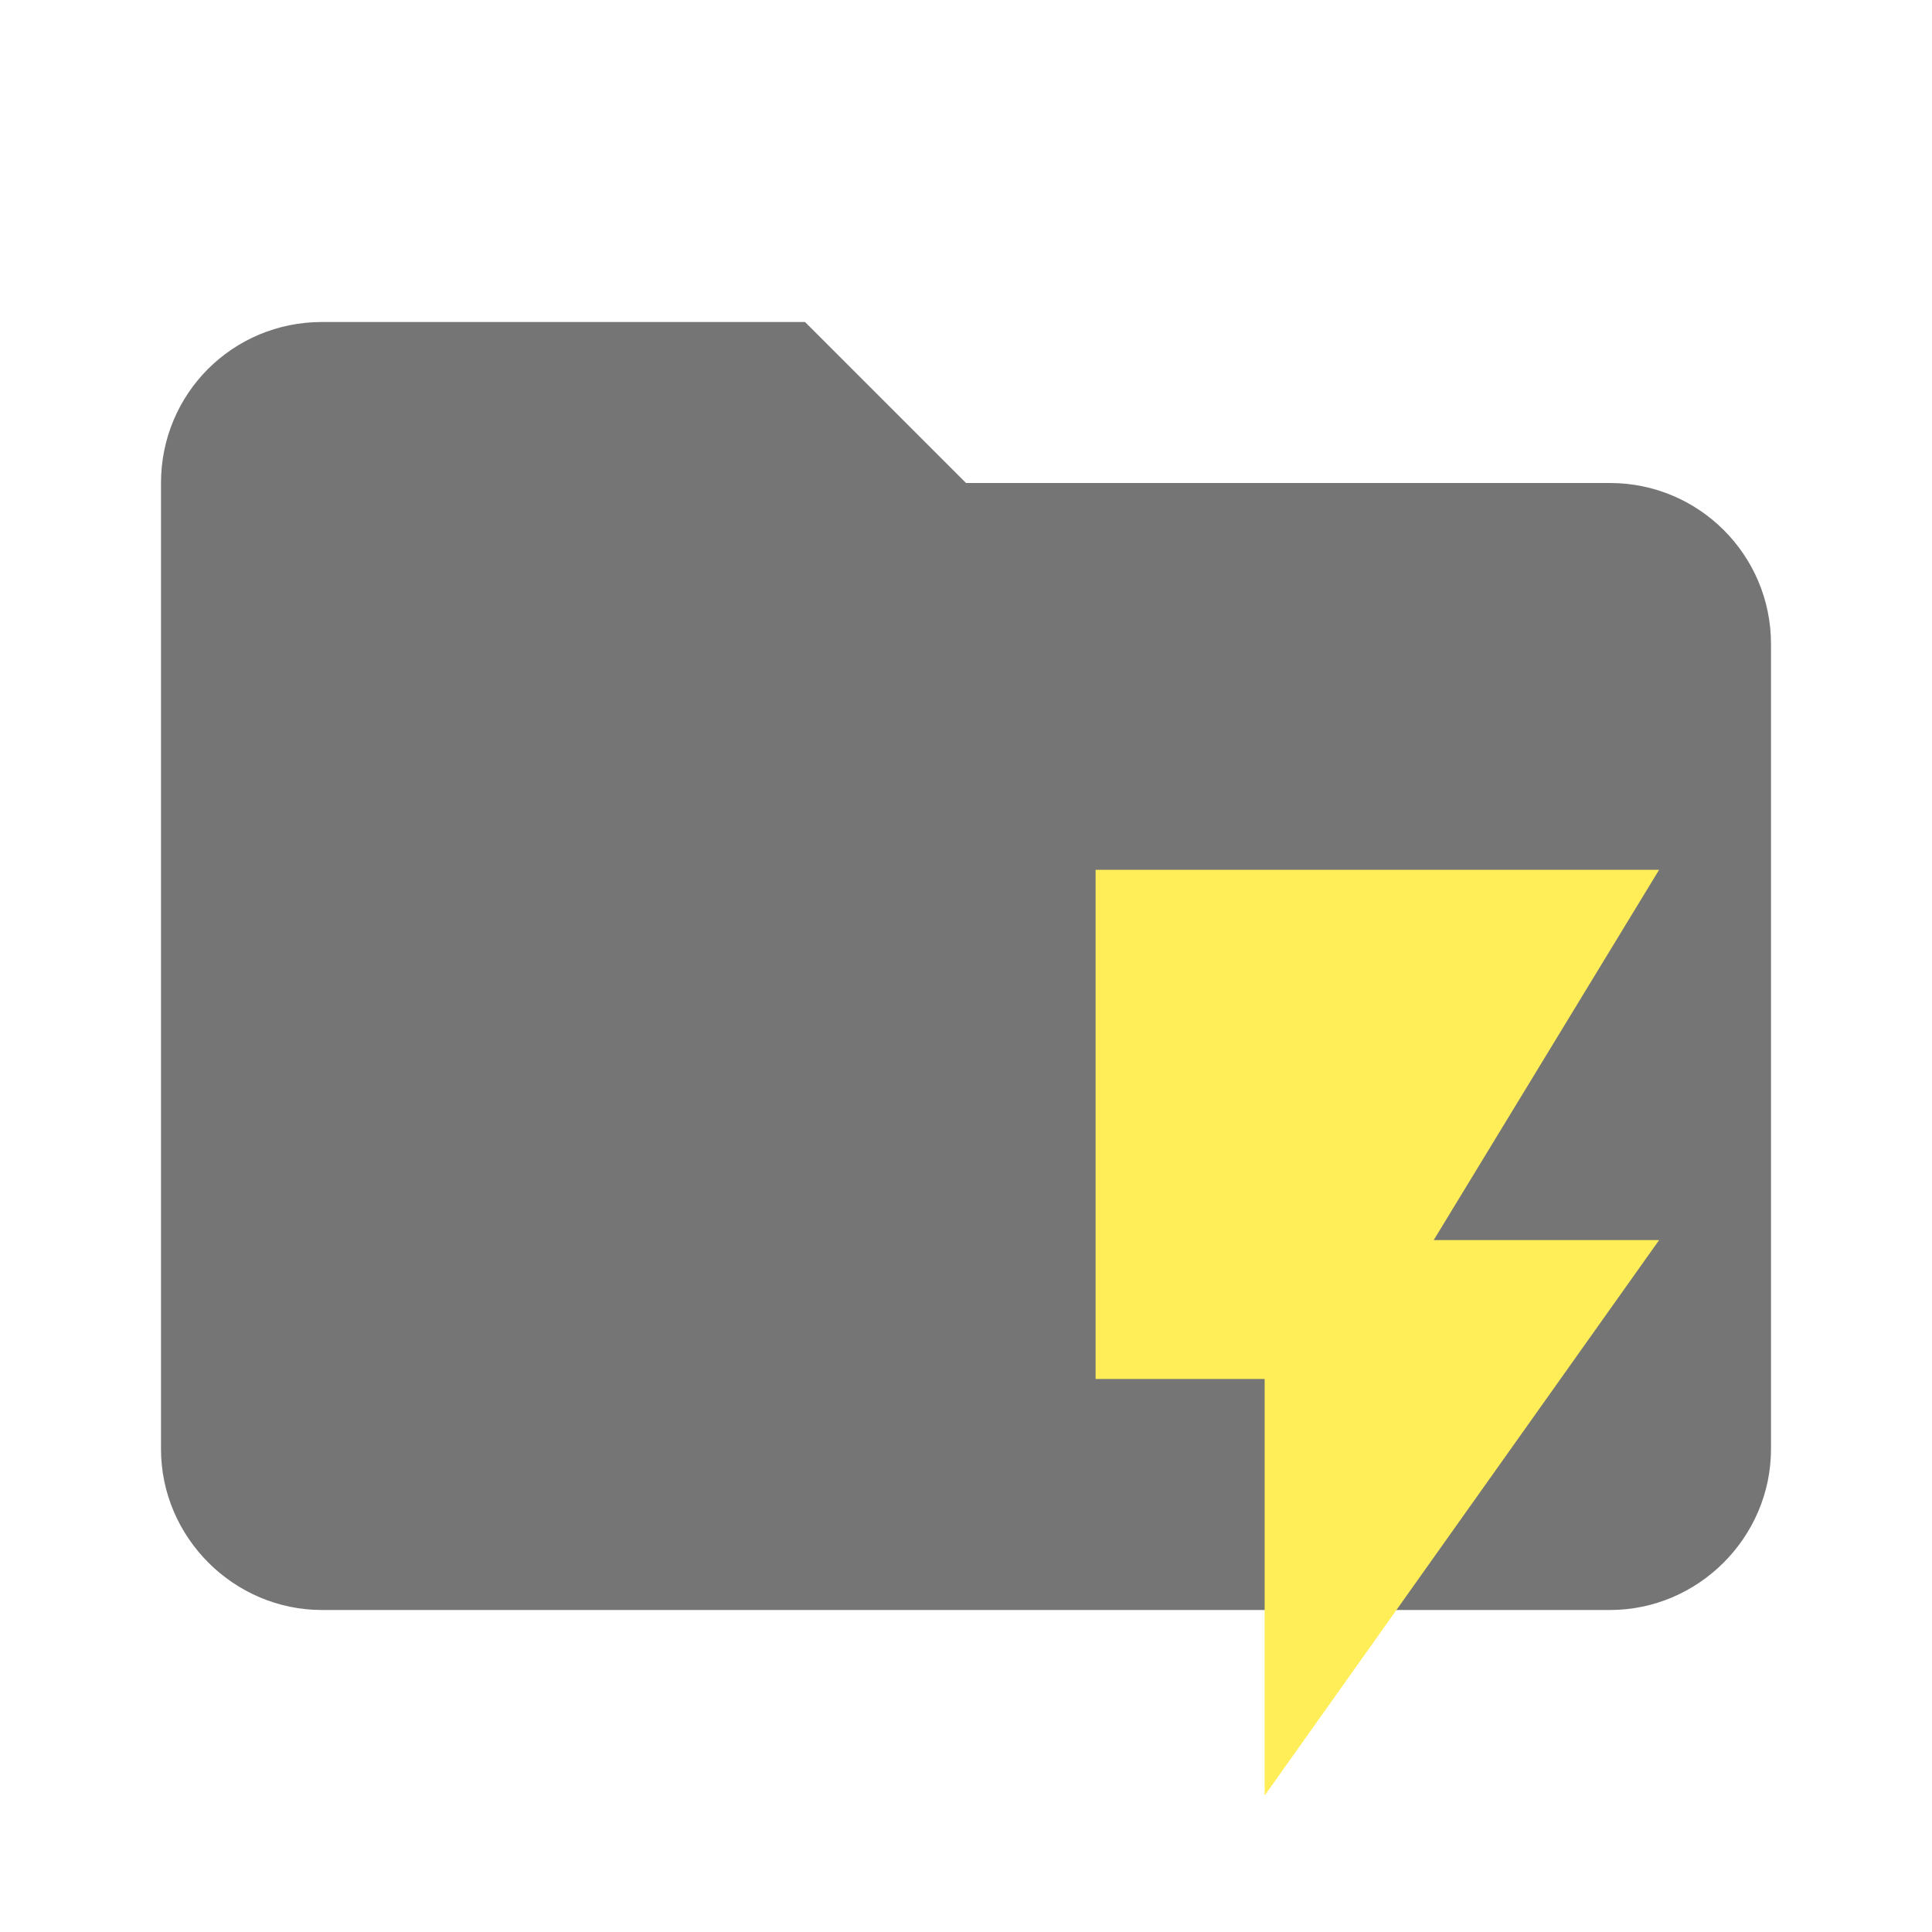
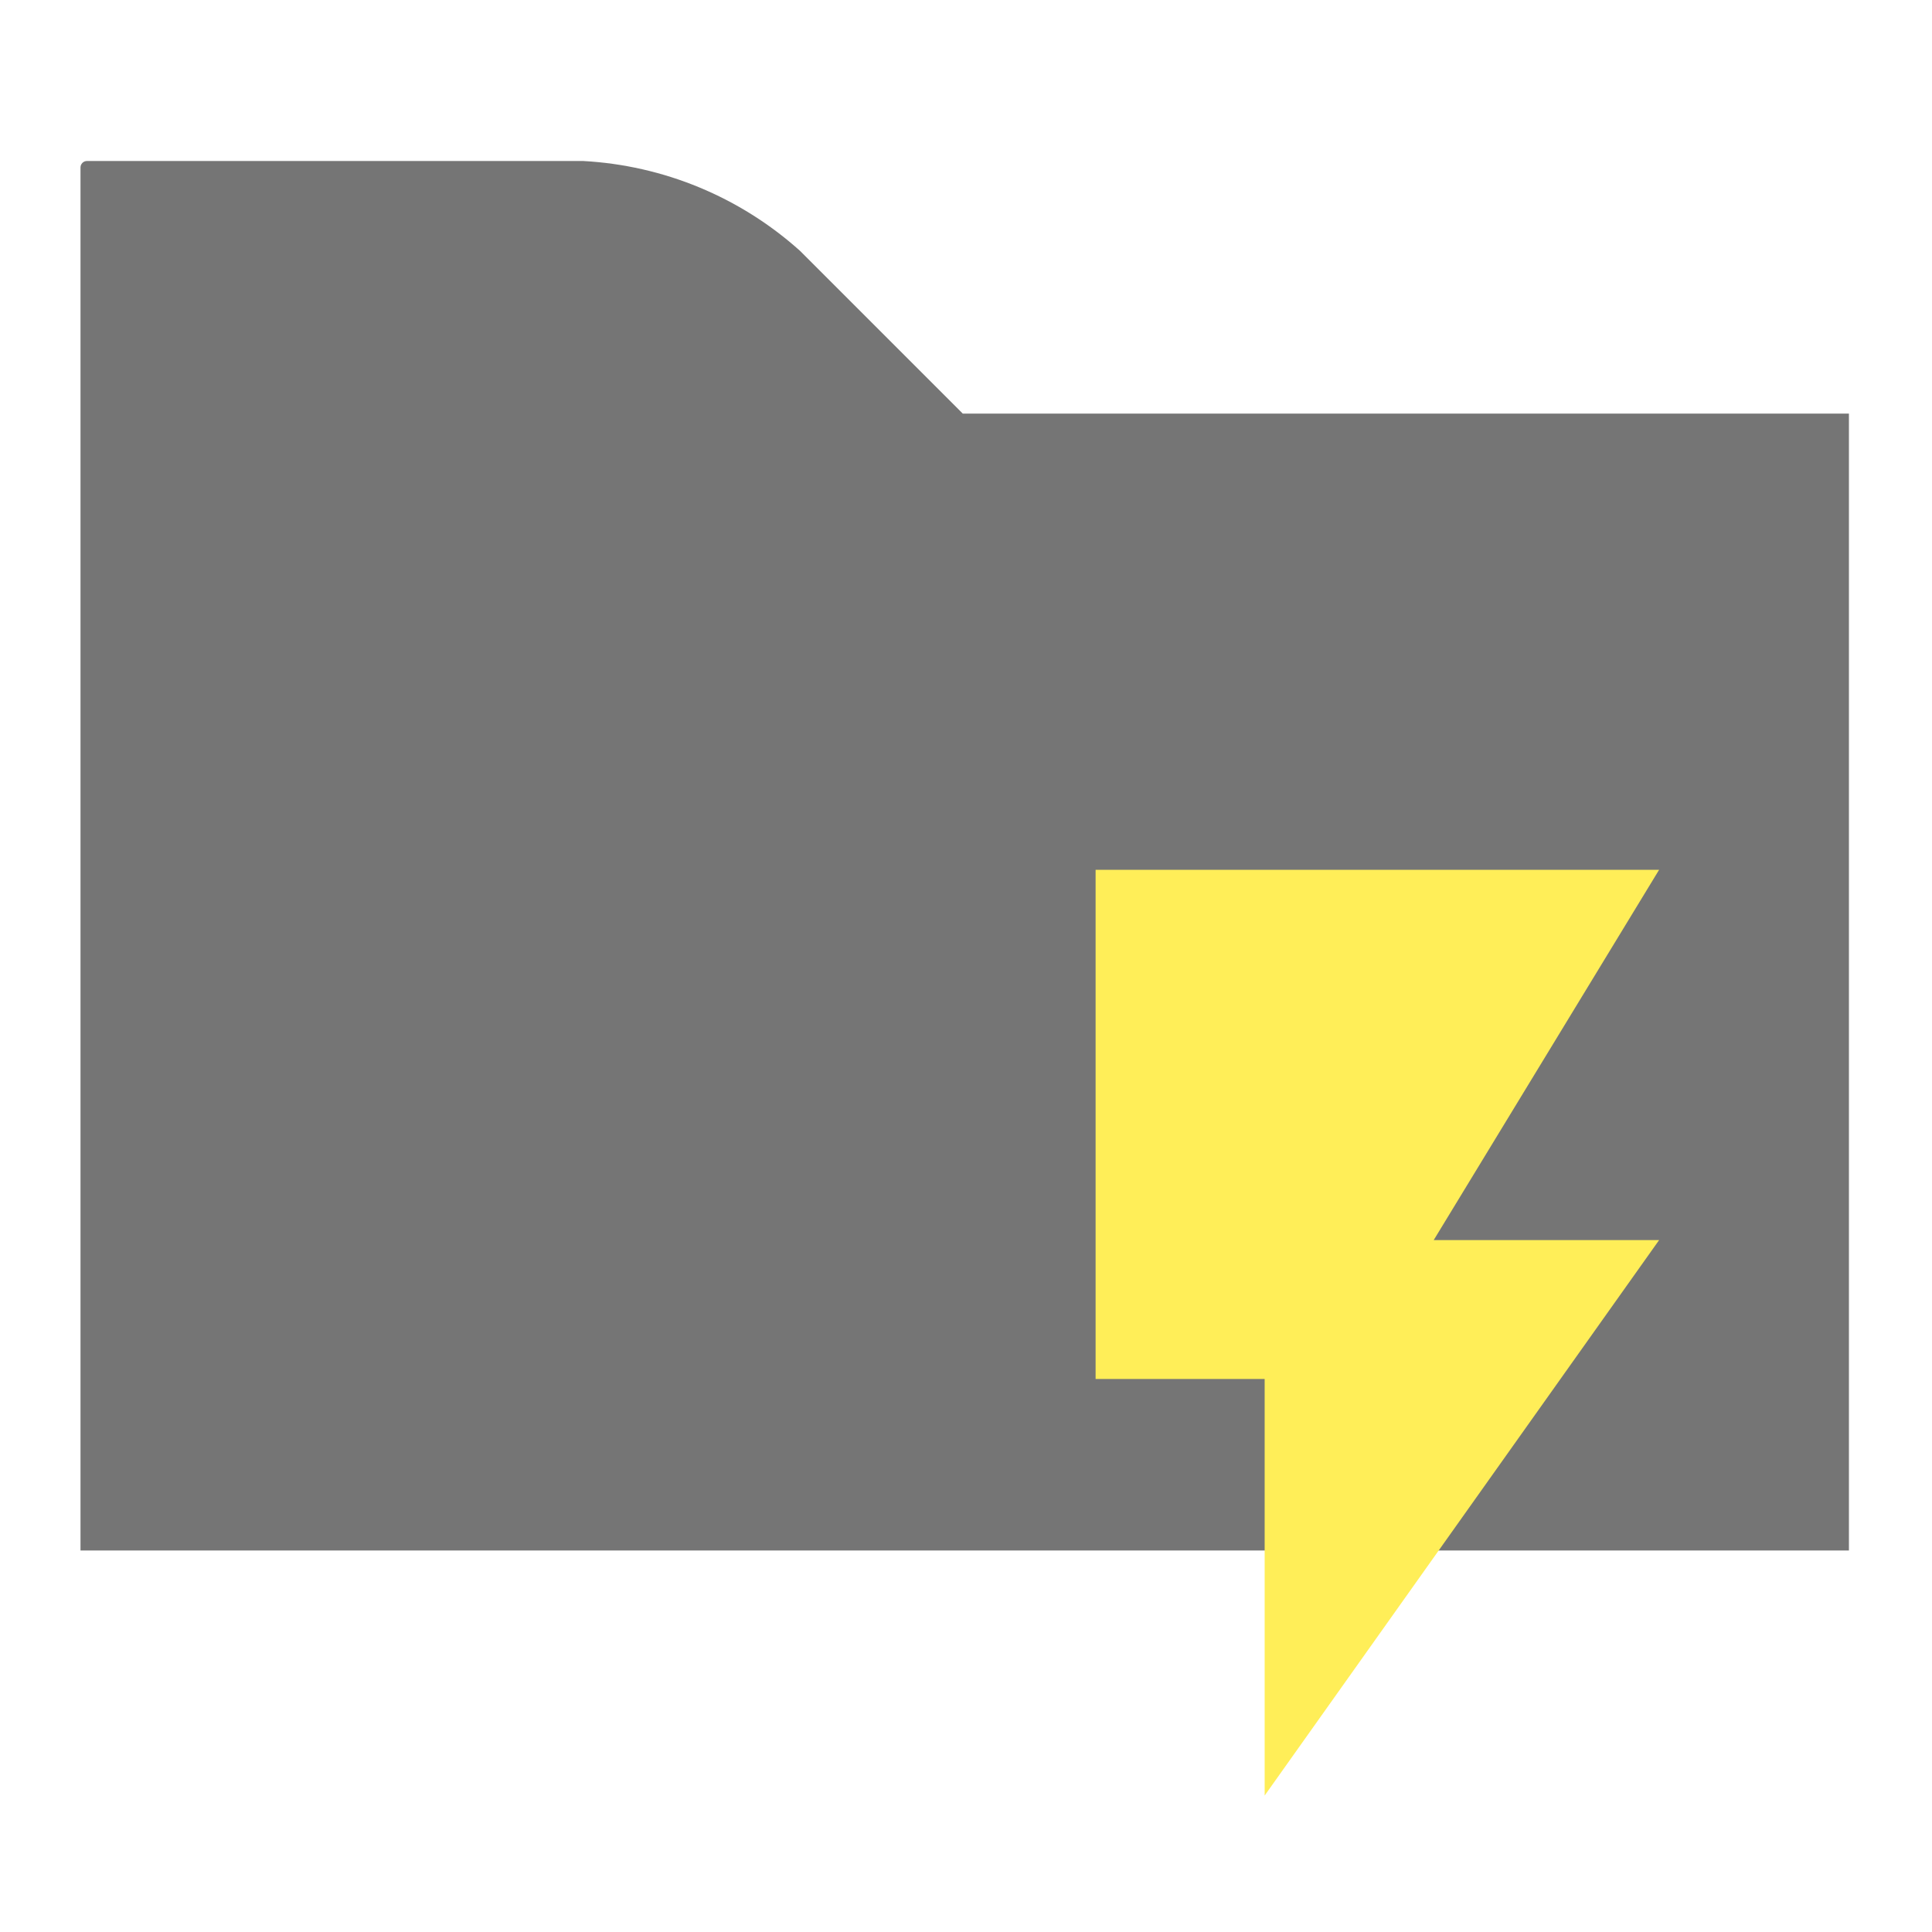
<svg xmlns="http://www.w3.org/2000/svg" clip-rule="evenodd" fill-rule="evenodd" stroke-linejoin="round" stroke-miterlimit="1.414" viewBox="0 0 24 24" width="16px" height="16px">
-   <path d="M10 4H4c-1.11 0-2 .89-2 2v12c0 1.097.903 2 2 2h16c1.097 0 2-.903 2-2V8a2 2 0 0 0-2-2h-8l-2-2z" fill="#757575" fill-rule="nonzero" />
+   <path d="M 1,19.261 H 22.968 V 5.138 H 11.96 L 9.938,3.116 C 9.194,2.448 8.243,2.054 7.243,2 H 1.08 C 1.036,2 1,2.036 1,2.08 Z" fill="#757575" fill-rule="nonzero" />
  <path d="M13.61 10.805v6.325h2.1v5.175l4.9-6.9h-2.8l2.8-4.6z" fill="#FFEE58" />
</svg>
